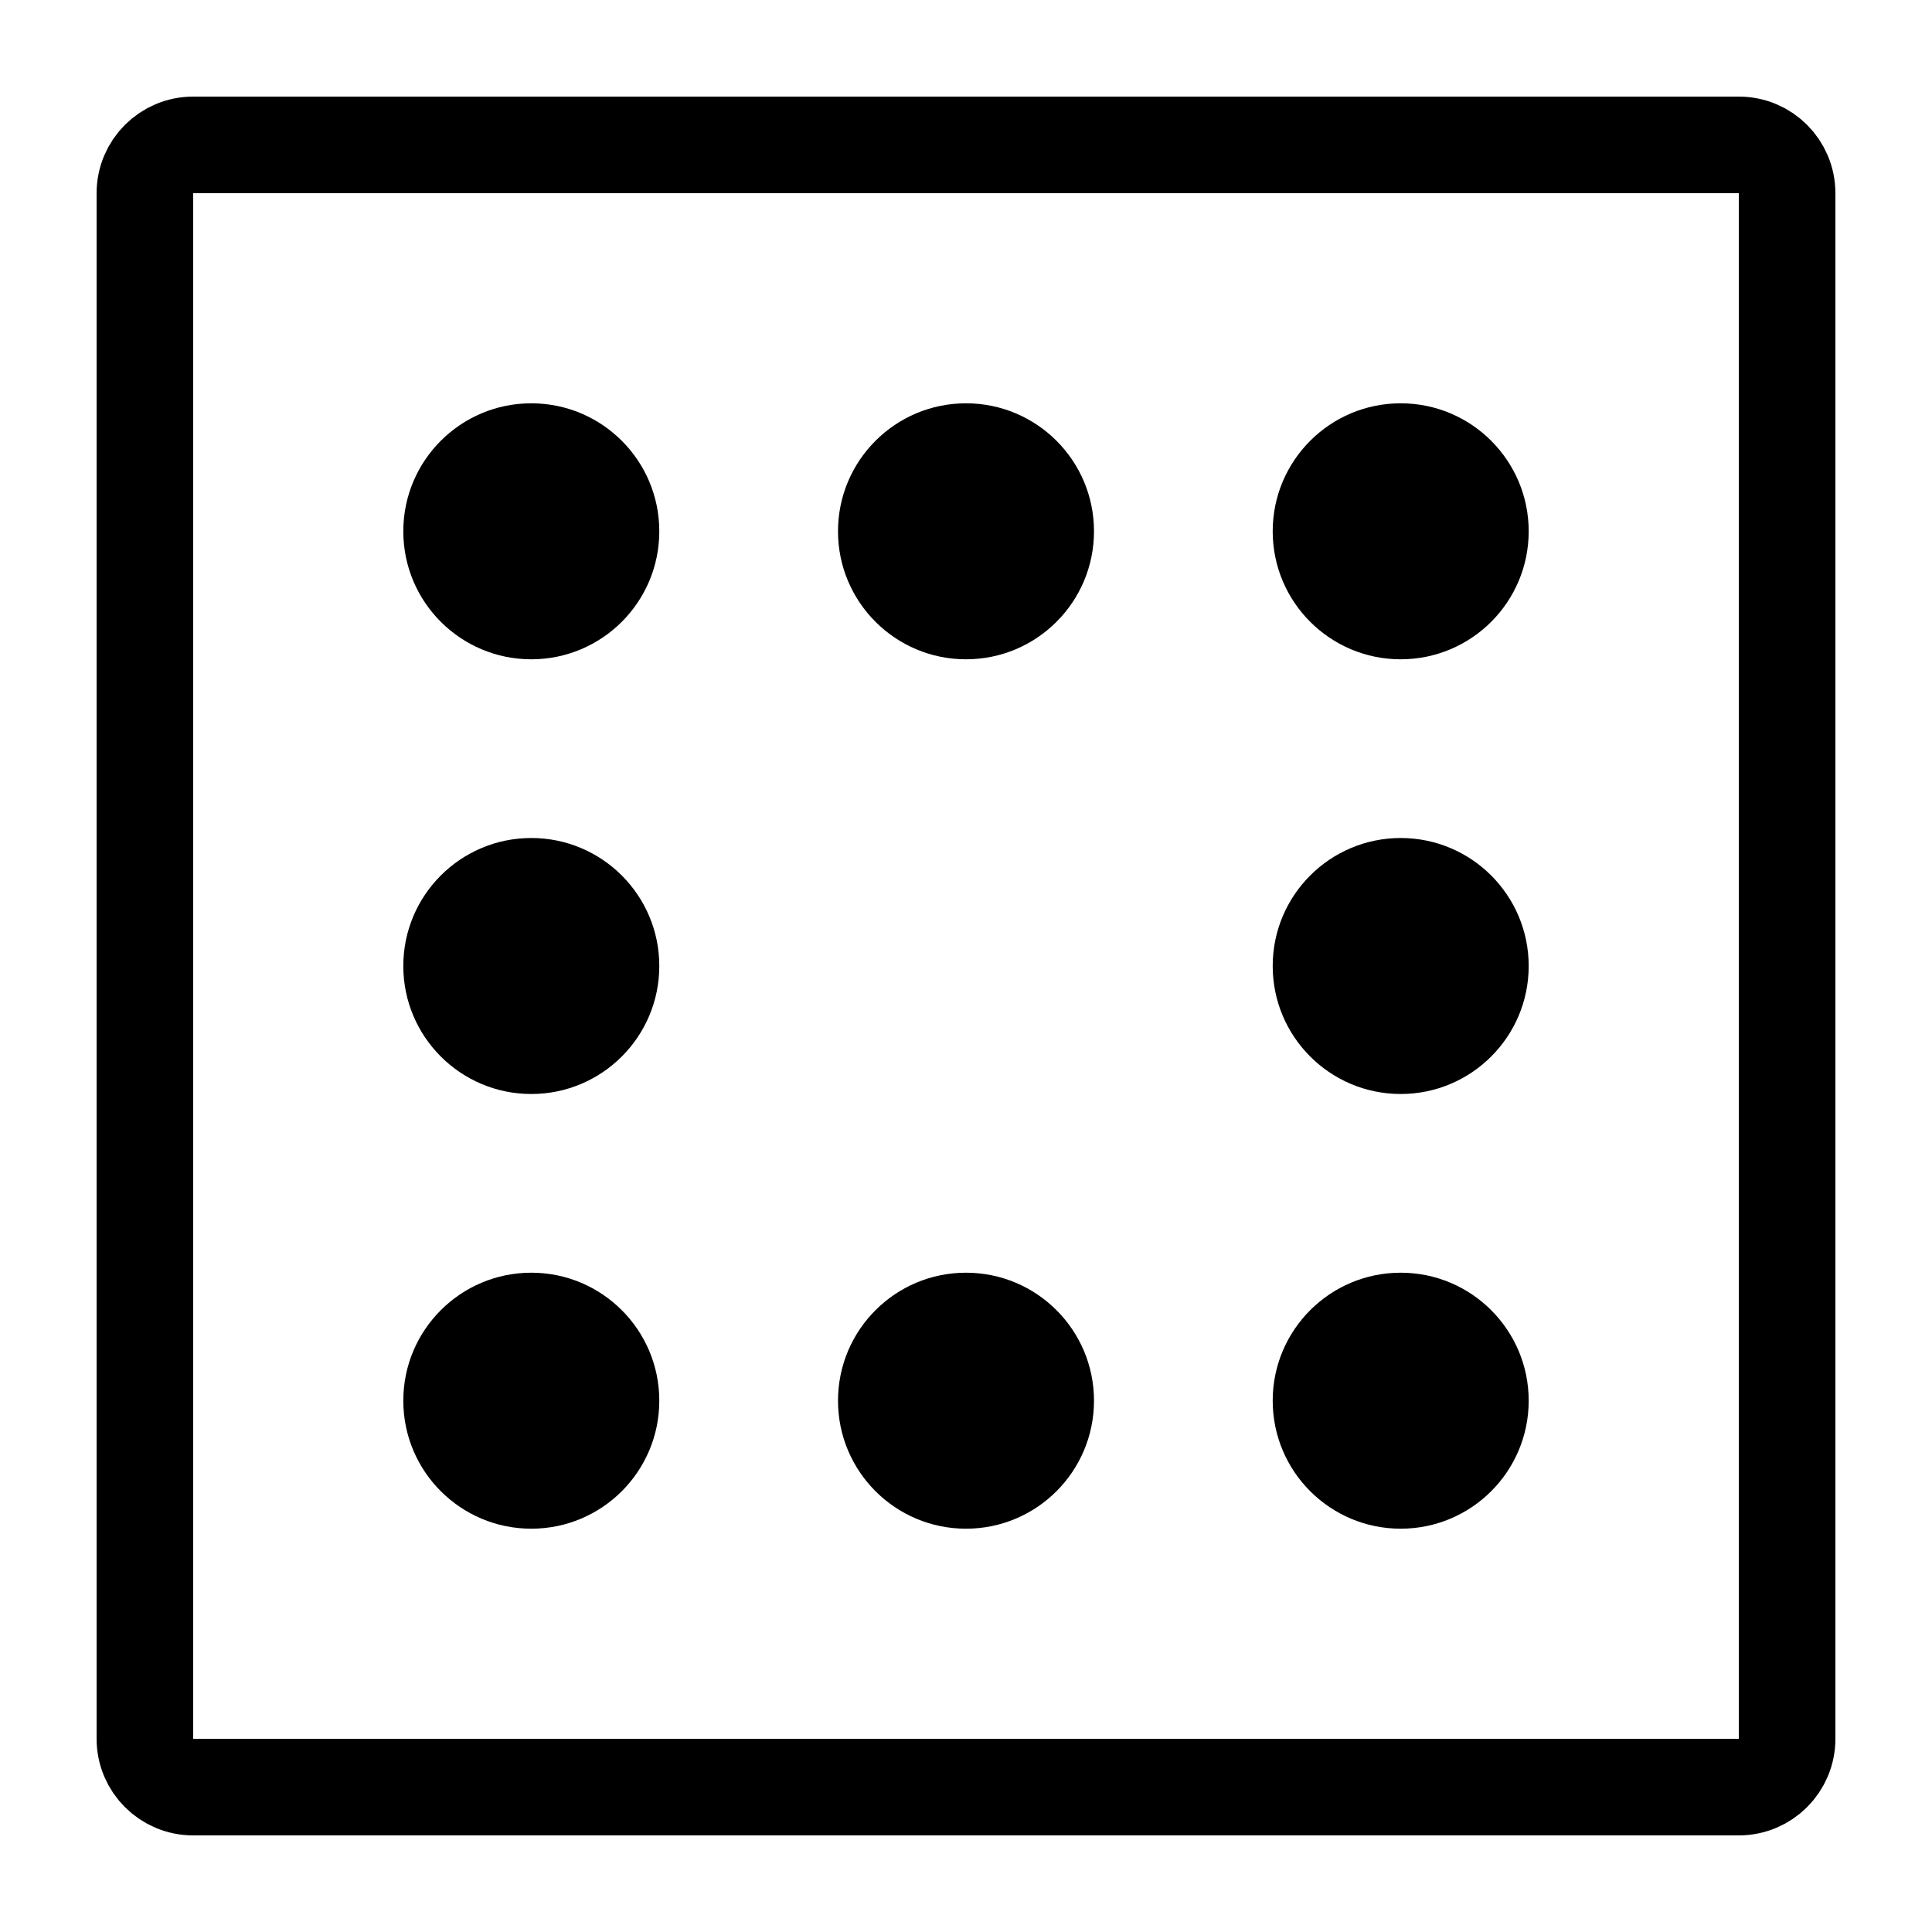
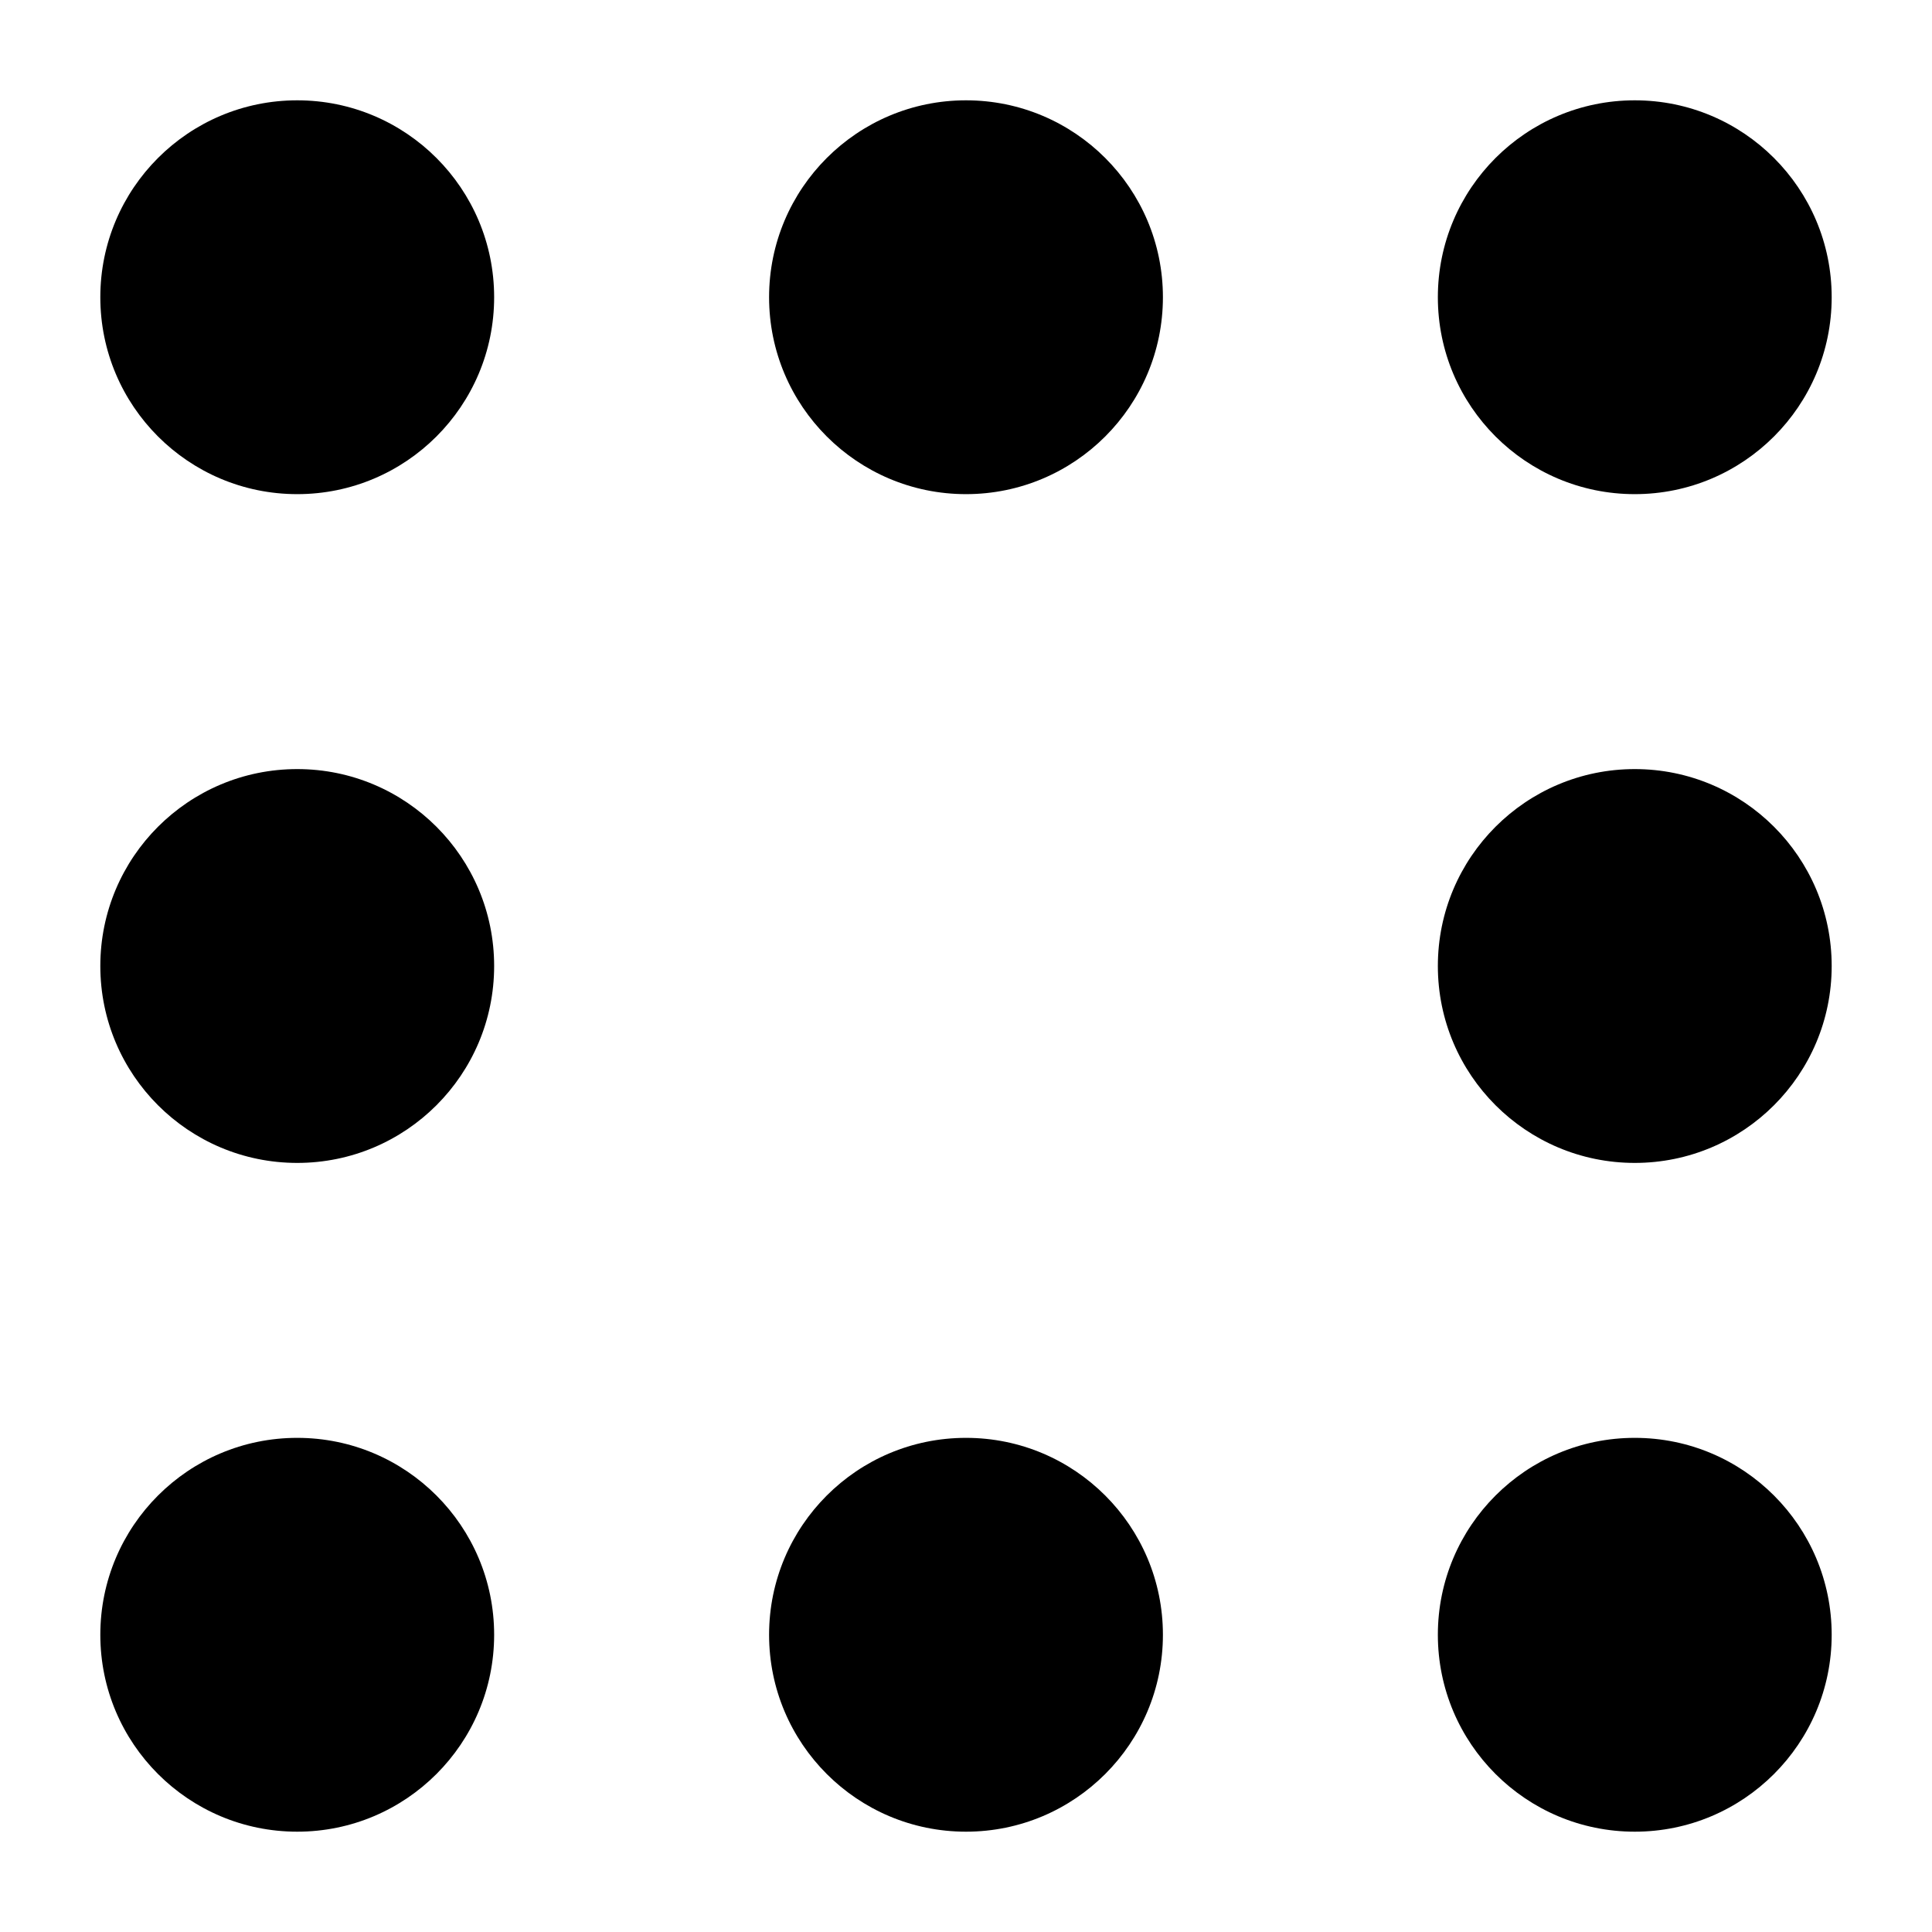
- <svg xmlns="http://www.w3.org/2000/svg" viewBox="0 0 40 40" fill="none">
-   <rect x="3" y="3" width="34" height="34" rx="1" stroke="currentColor" stroke-width="2" />
+ <svg xmlns="http://www.w3.org/2000/svg" viewBox="7 7 26 26" fill="none">
  <circle cx="11" cy="11" r="2.65" fill="currentColor" />
  <circle cx="20" cy="11" r="2.65" fill="currentColor" />
  <circle cx="29" cy="11" r="2.65" fill="currentColor" />
  <circle cx="11" cy="20" r="2.65" fill="currentColor" />
  <circle cx="29" cy="20" r="2.65" fill="currentColor" />
  <circle cx="11" cy="29" r="2.65" fill="currentColor" />
  <circle cx="20" cy="29" r="2.65" fill="currentColor" />
  <circle cx="29" cy="29" r="2.65" fill="currentColor" />
</svg>
